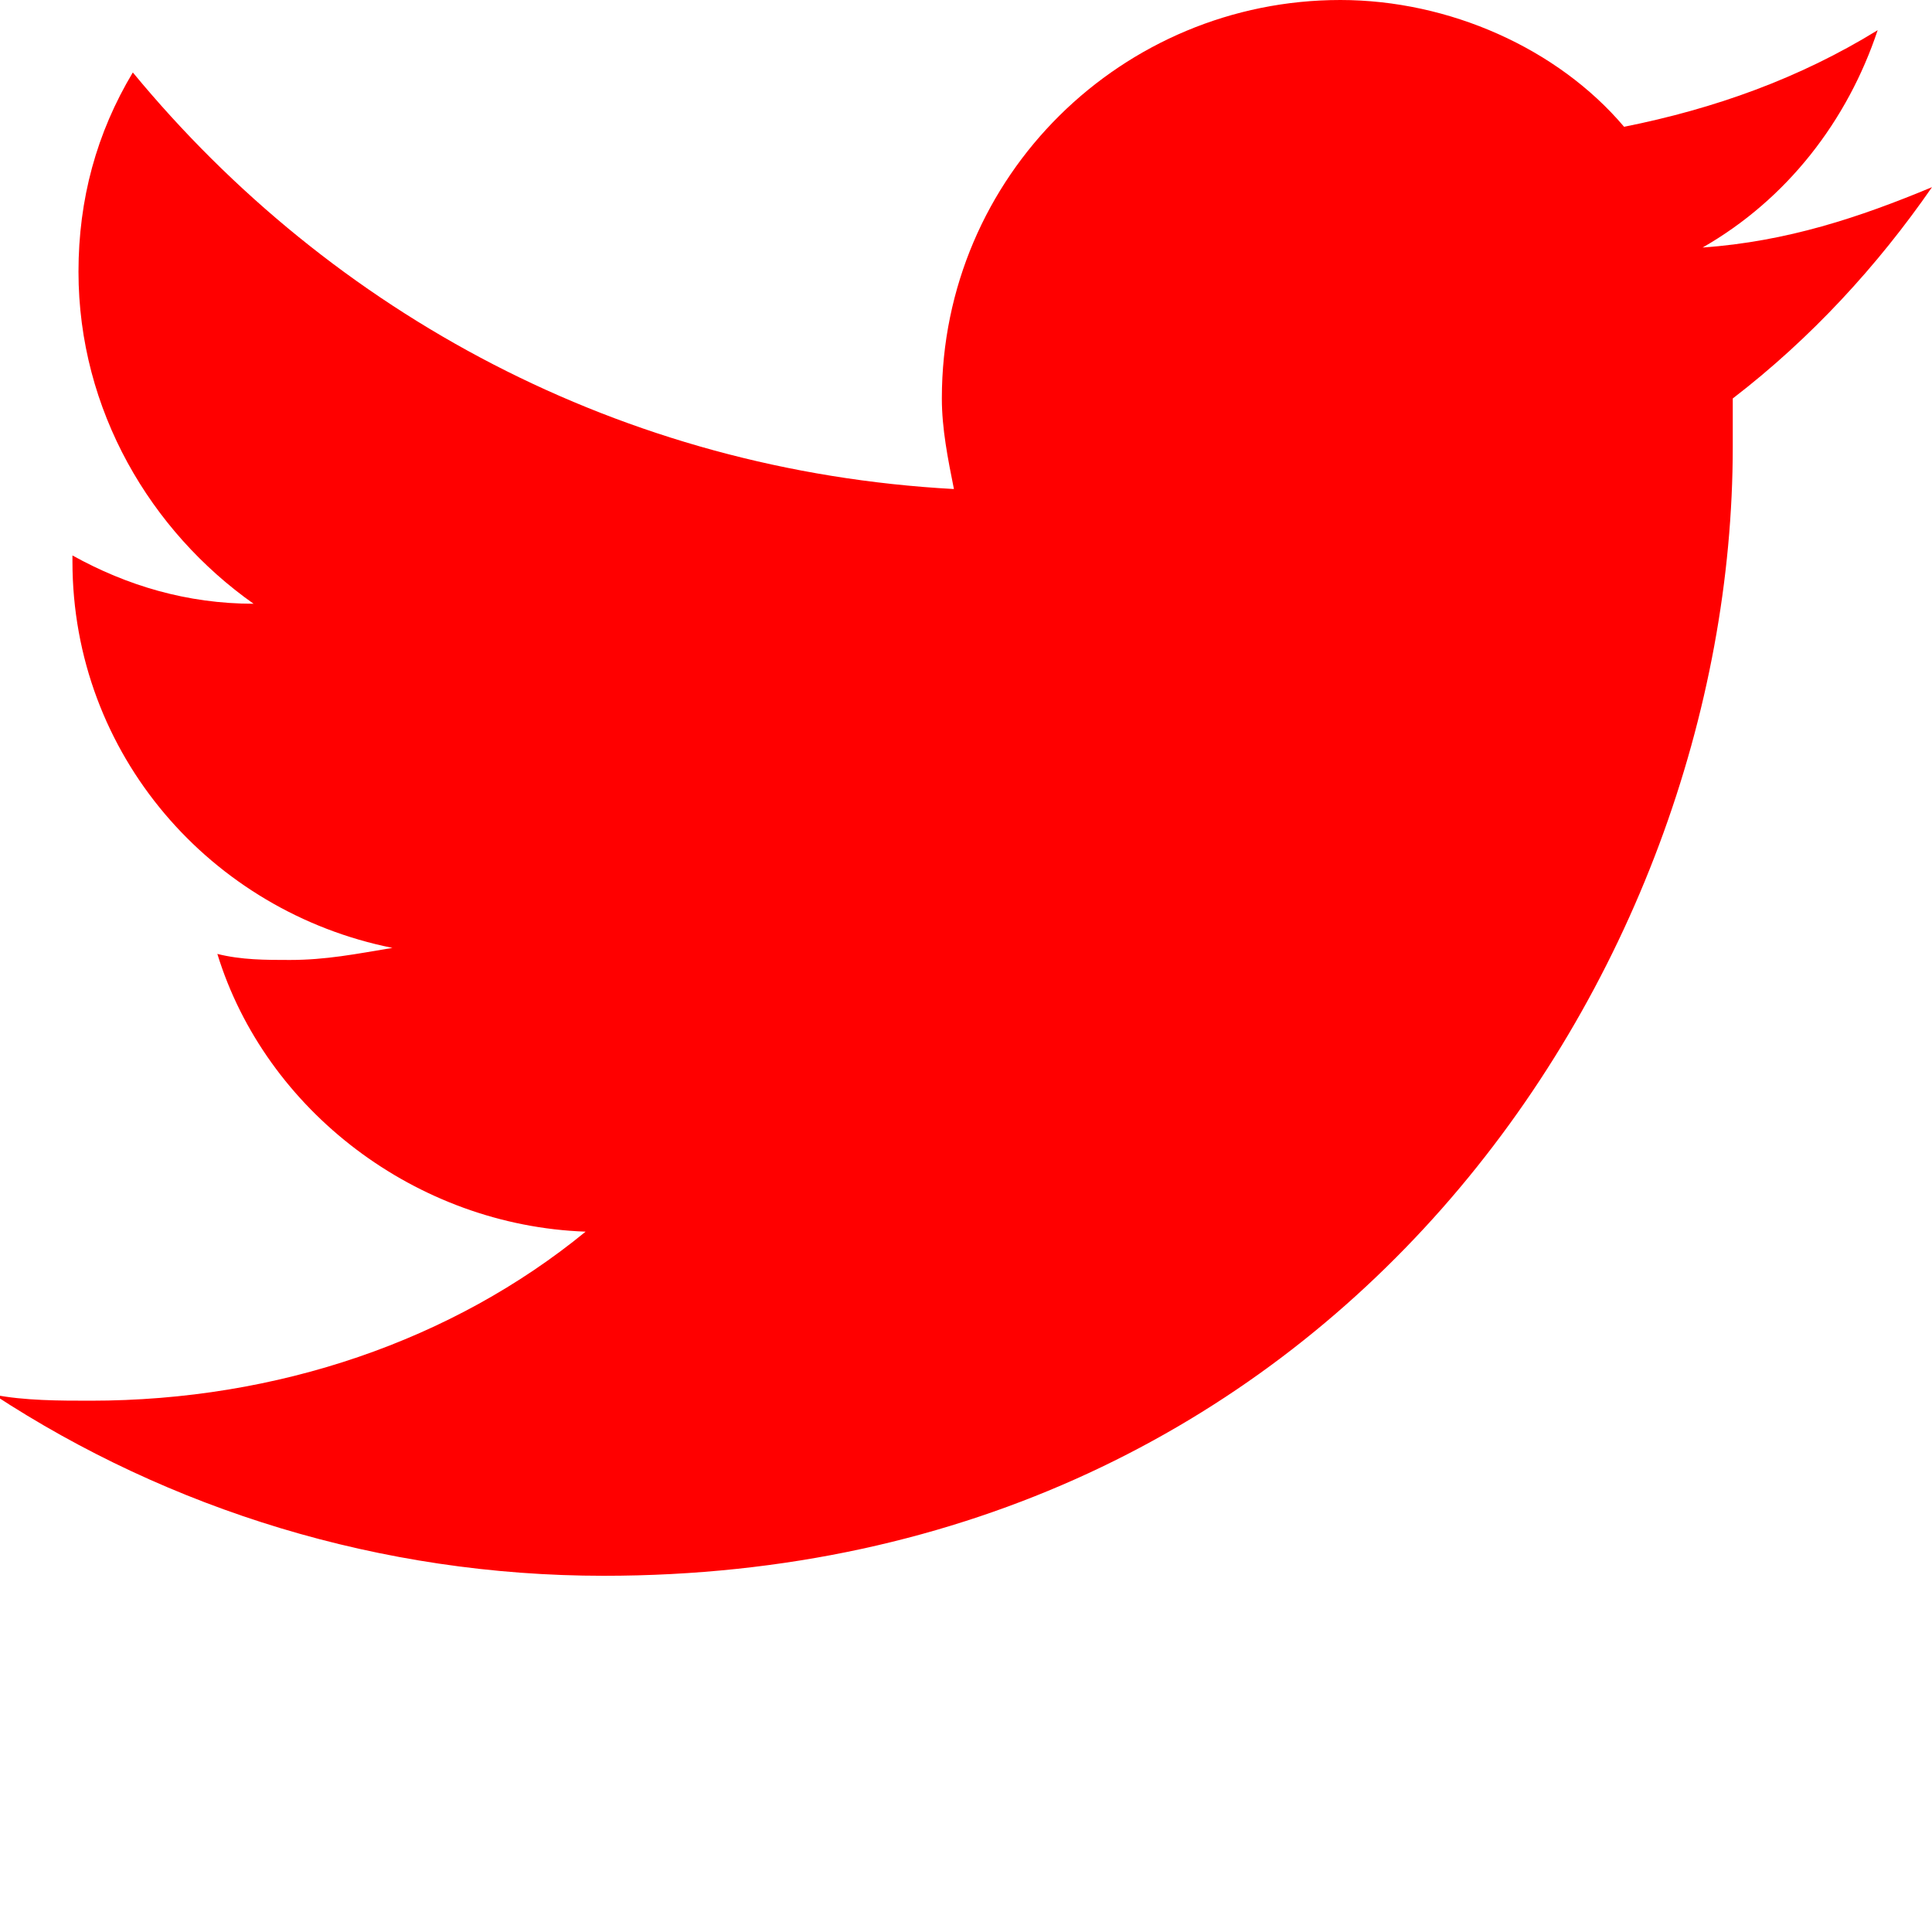
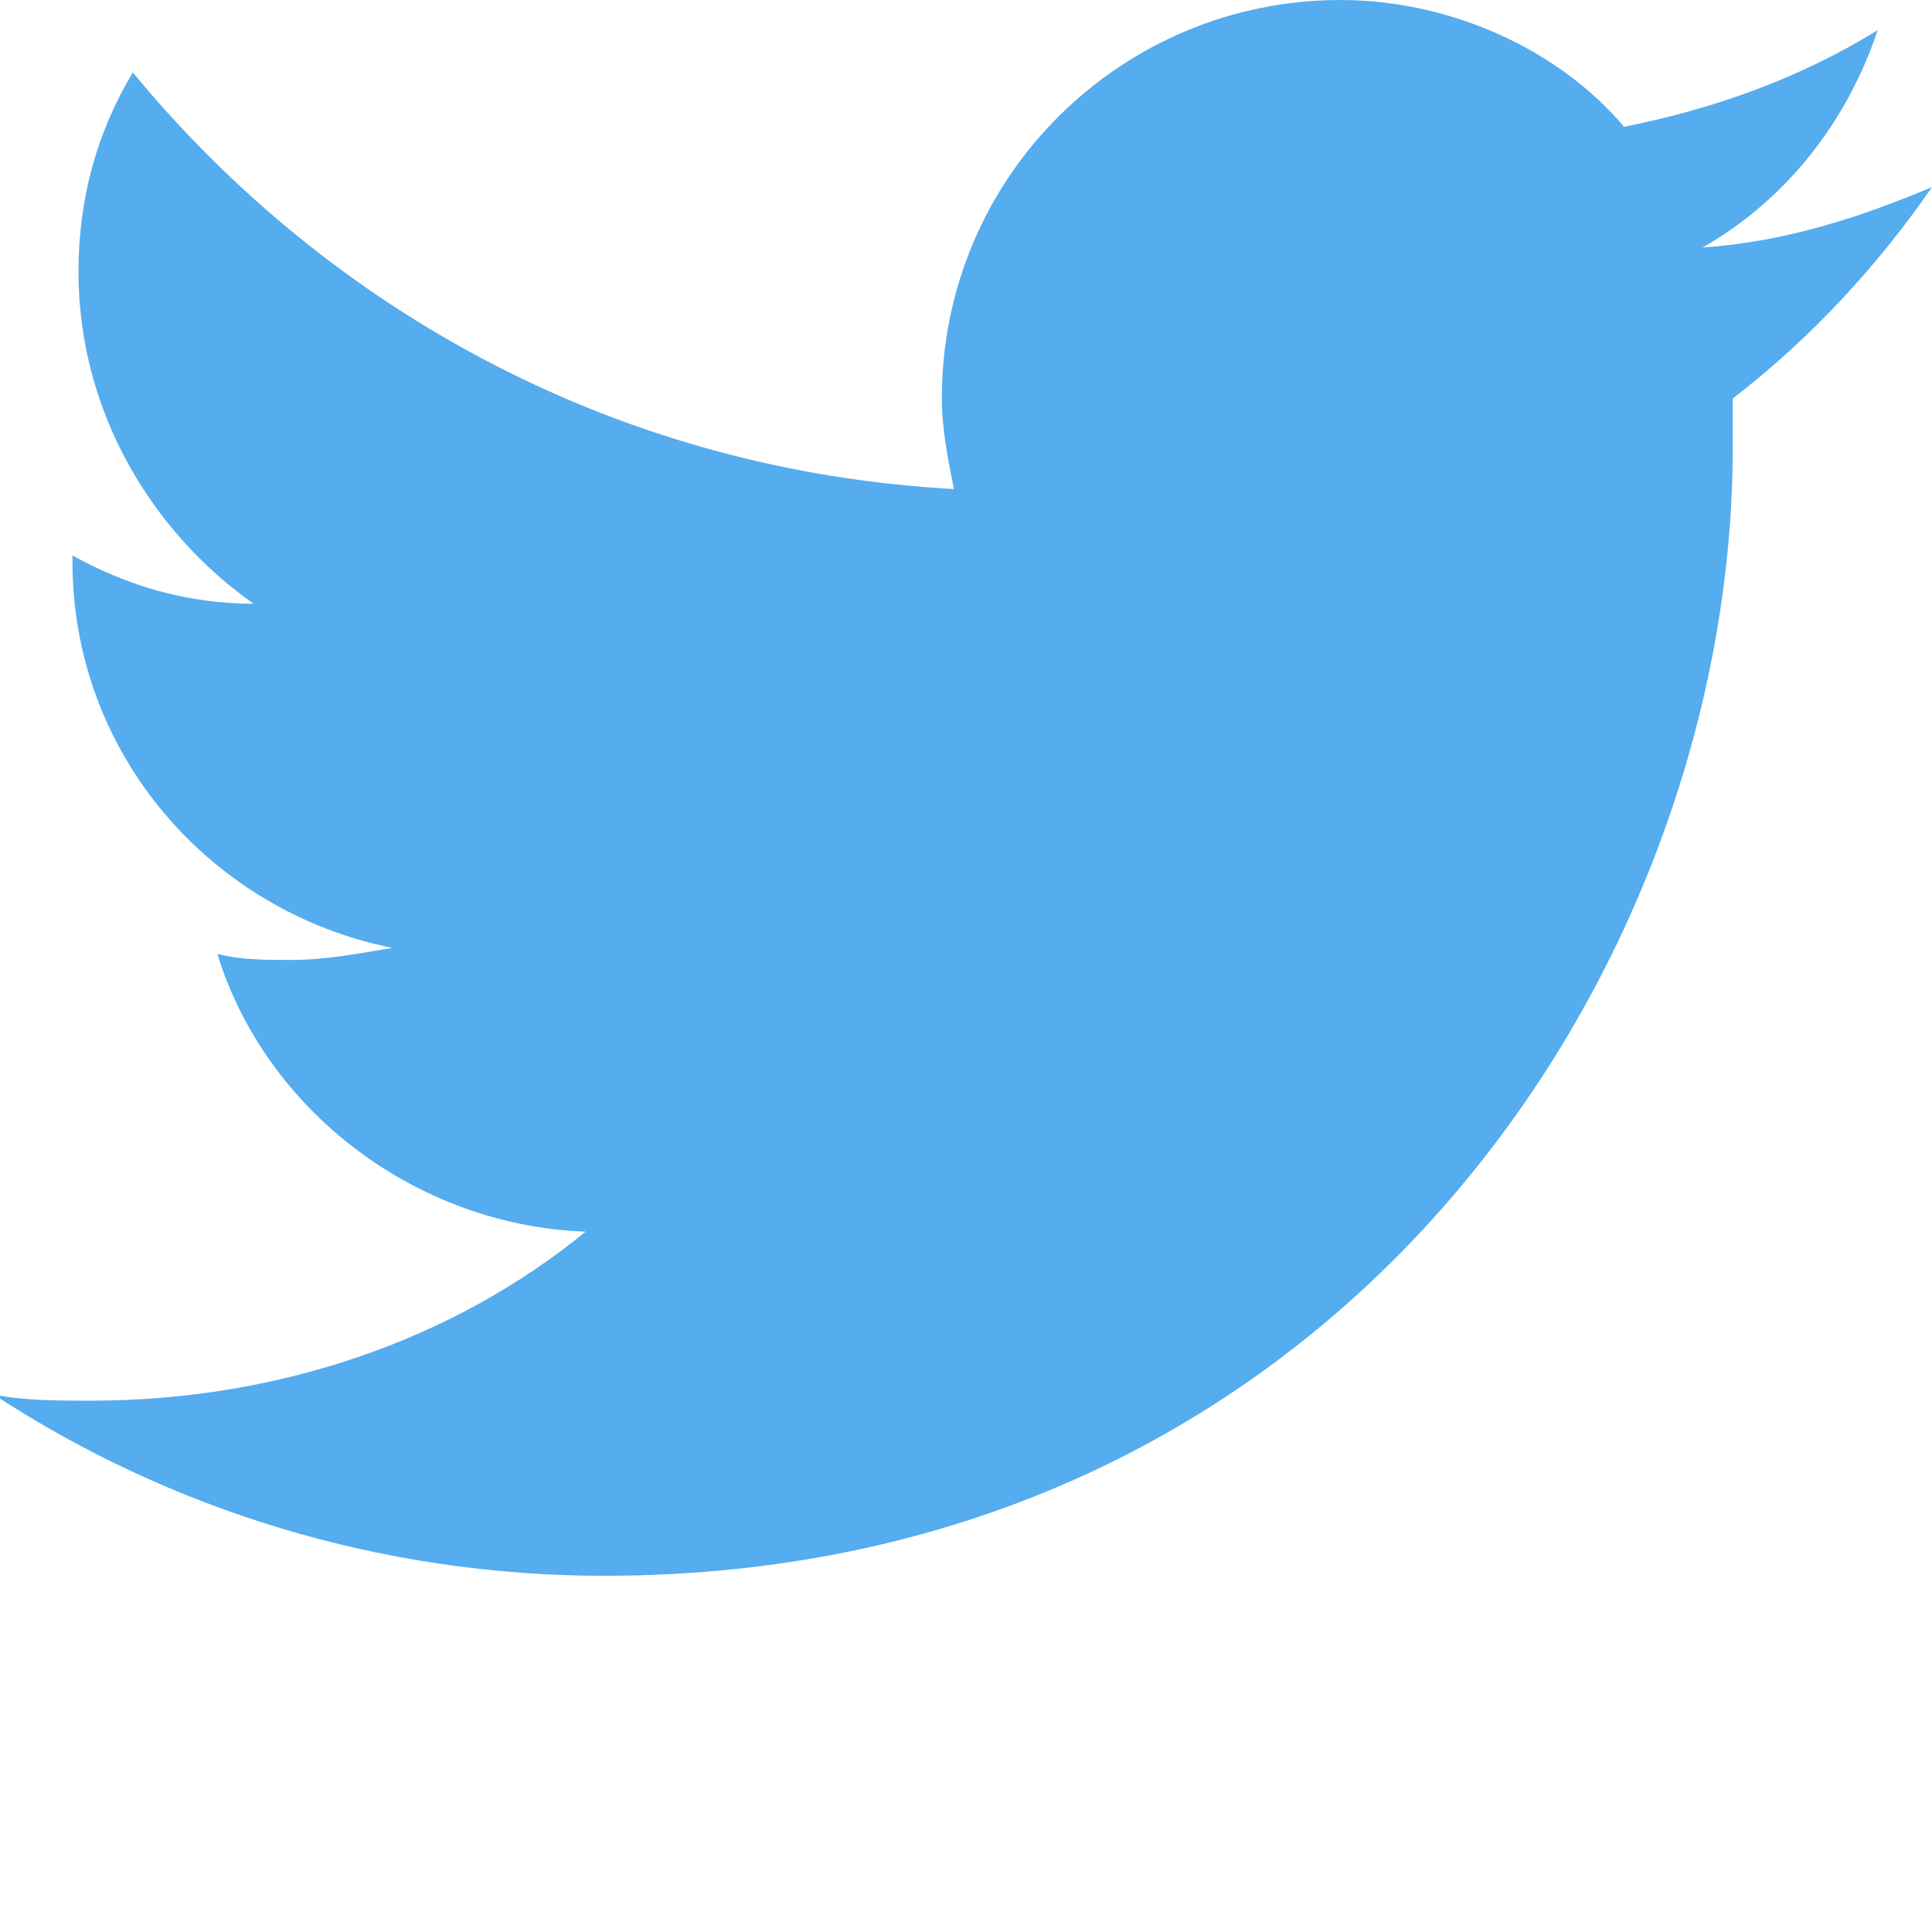
<svg xmlns="http://www.w3.org/2000/svg" version="1.1" id="Layer_1" x="0px" y="0px" viewBox="0 0 32 32" style="enable-background:new 0 0 32 32;" xml:space="preserve">
-   <path fill="red" d="M32,3.1c-1.2,0.5-2.4,0.9-3.8,1c1.4-0.8,2.4-2.1,2.9-3.6c-1.3,0.8-2.7,1.3-4.2,1.6C25.8,0.8,24,0,22.2,0  c-3.6,0-6.6,2.9-6.6,6.6c0,0.5,0.1,1,0.2,1.5C10.3,7.8,5.5,5.2,2.2,1.2c-0.6,1-0.9,2.1-0.9,3.3c0,2.3,1.2,4.3,2.9,5.5  c-1.1,0-2.1-0.3-3-0.8c0,0,0,0.1,0,0.1c0,3.2,2.3,5.8,5.3,6.4c-0.6,0.1-1.1,0.2-1.7,0.2c-0.4,0-0.8,0-1.2-0.1  c0.8,2.6,3.3,4.5,6.1,4.6c-2.2,1.8-5.1,2.8-8.2,2.8c-0.5,0-1.1,0-1.6-0.1c2.9,1.9,6.4,3,10.1,3c12.1,0,18.7-10,18.7-18.7  c0-0.3,0-0.6,0-0.8C30,5.6,31.1,4.4,32,3.1z" />
+   <path fill="#55acee" d="M32,3.1c-1.2,0.5-2.4,0.9-3.8,1c1.4-0.8,2.4-2.1,2.9-3.6c-1.3,0.8-2.7,1.3-4.2,1.6C25.8,0.8,24,0,22.2,0  c-3.6,0-6.6,2.9-6.6,6.6c0,0.5,0.1,1,0.2,1.5C10.3,7.8,5.5,5.2,2.2,1.2c-0.6,1-0.9,2.1-0.9,3.3c0,2.3,1.2,4.3,2.9,5.5  c-1.1,0-2.1-0.3-3-0.8c0,0,0,0.1,0,0.1c0,3.2,2.3,5.8,5.3,6.4c-0.6,0.1-1.1,0.2-1.7,0.2c-0.4,0-0.8,0-1.2-0.1  c0.8,2.6,3.3,4.5,6.1,4.6c-2.2,1.8-5.1,2.8-8.2,2.8c-0.5,0-1.1,0-1.6-0.1c2.9,1.9,6.4,3,10.1,3c12.1,0,18.7-10,18.7-18.7  c0-0.3,0-0.6,0-0.8C30,5.6,31.1,4.4,32,3.1z" />
</svg>
